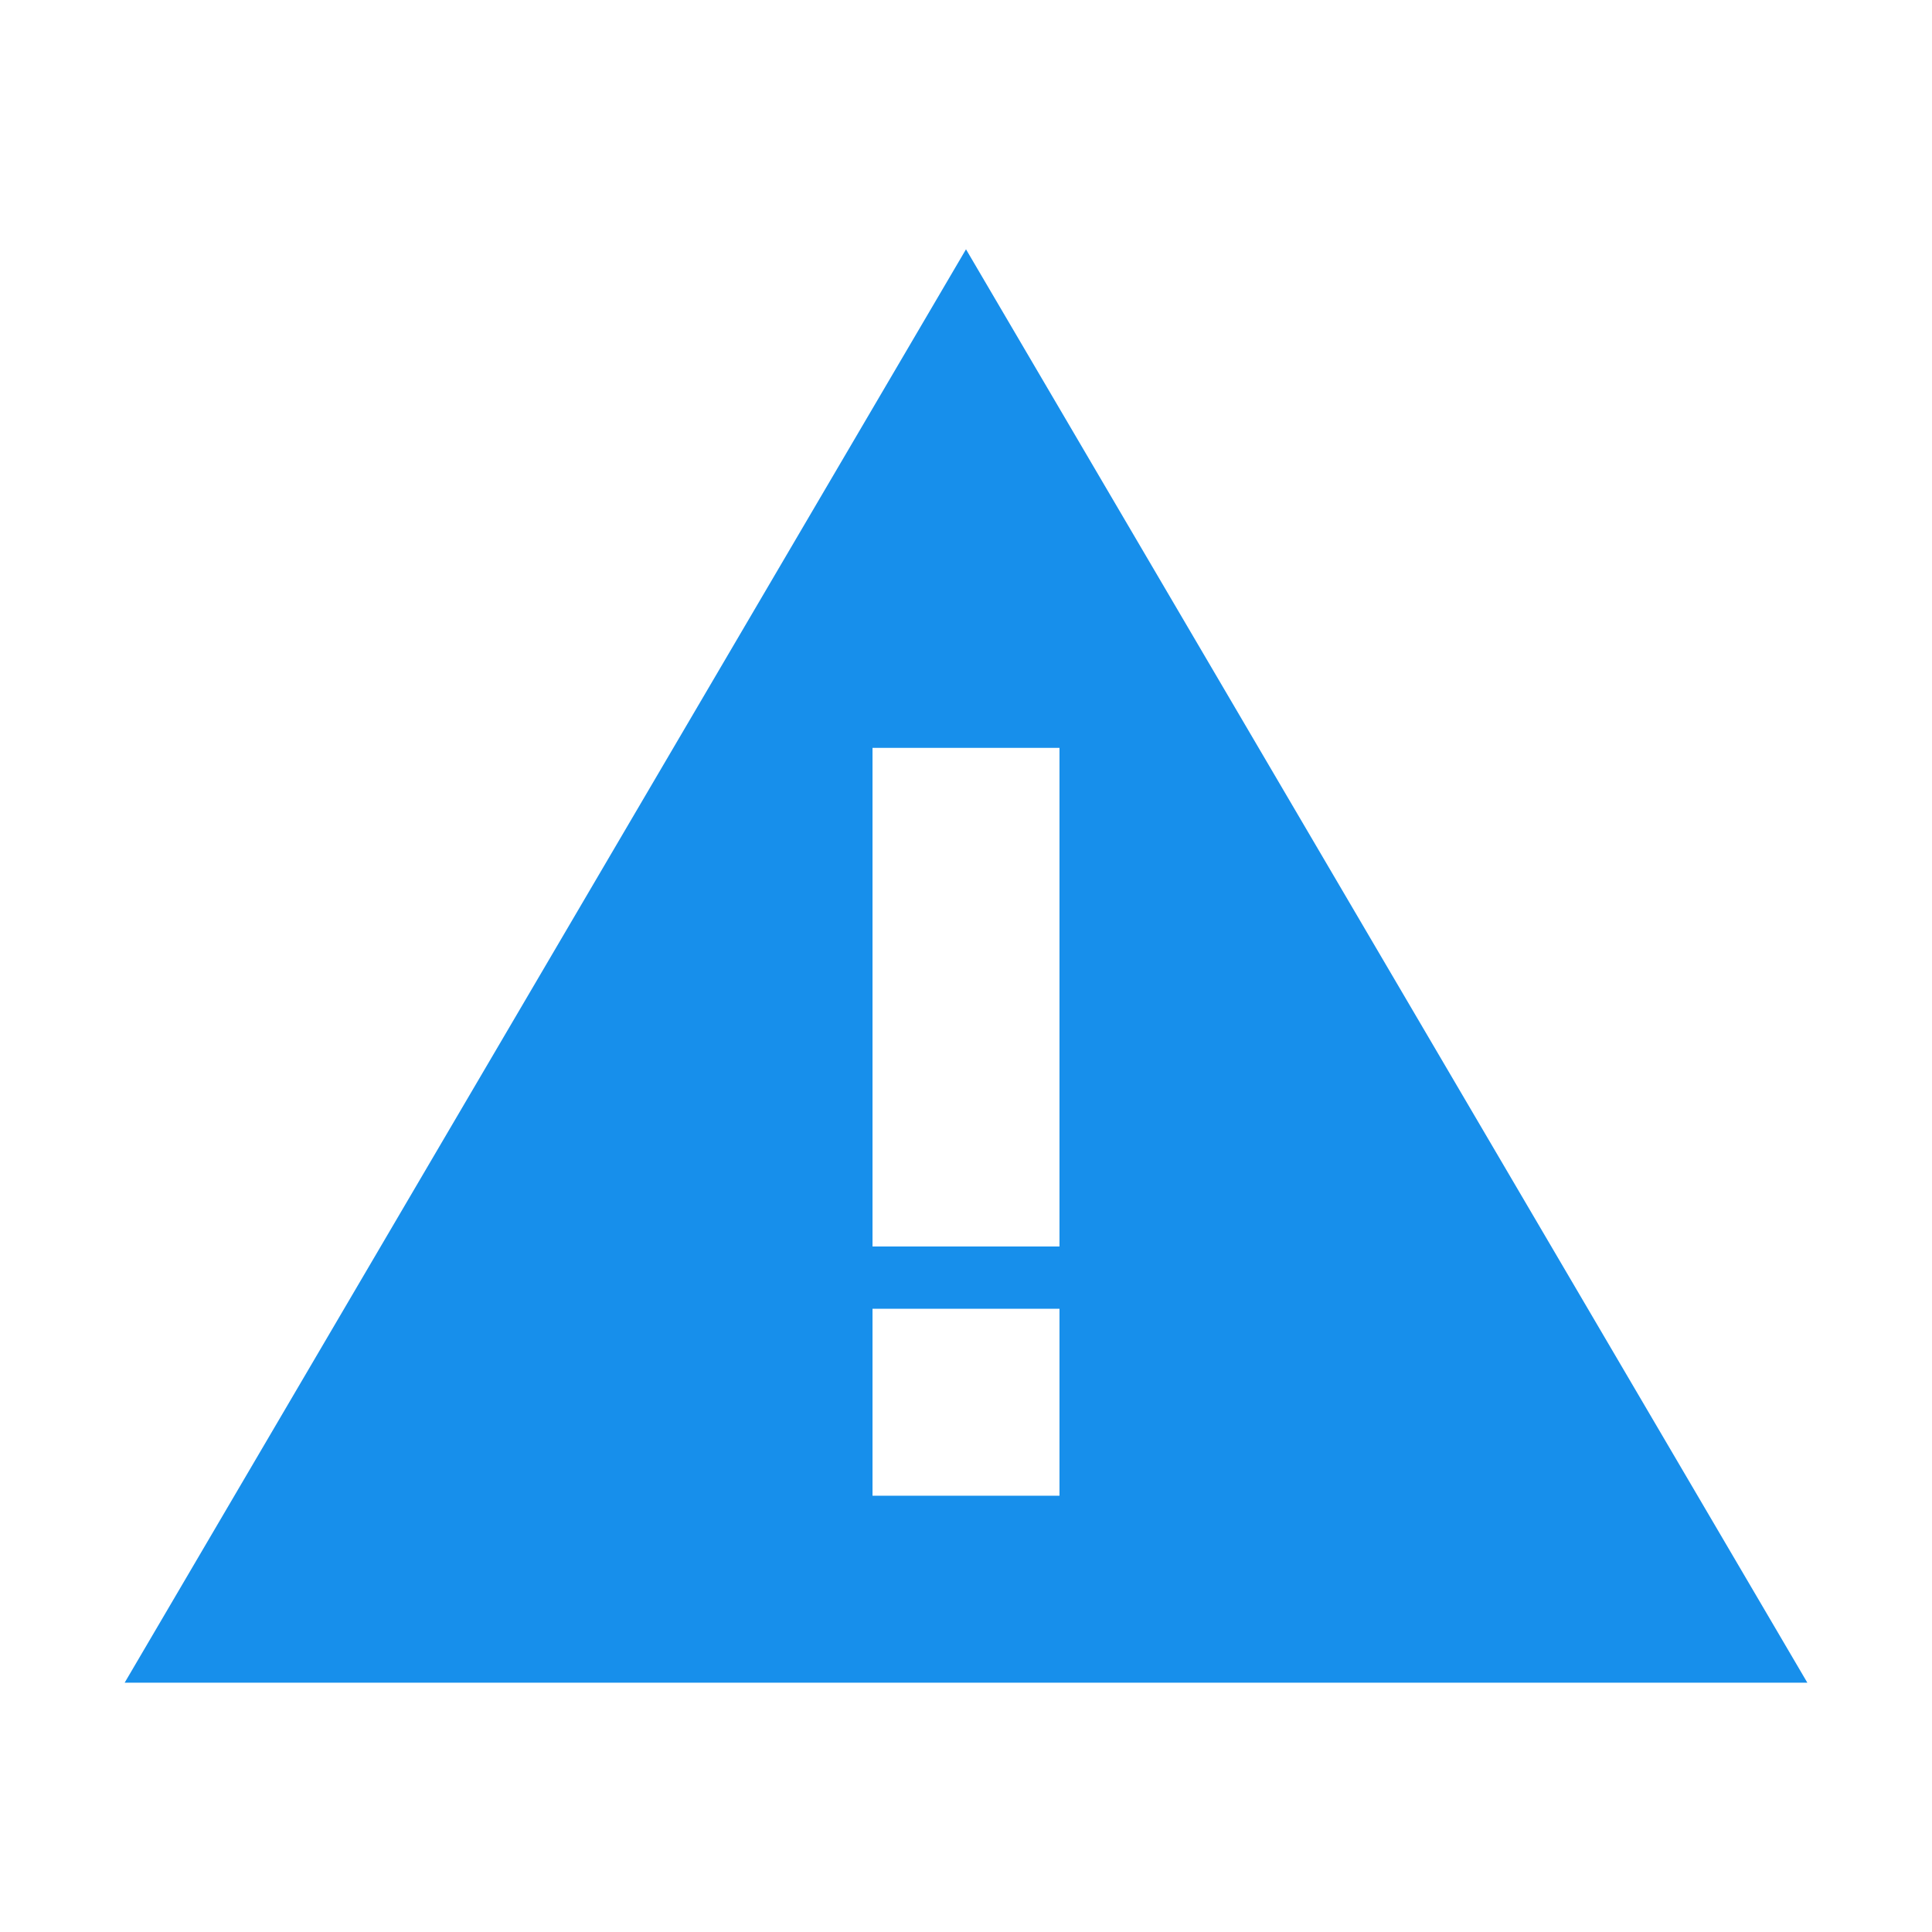
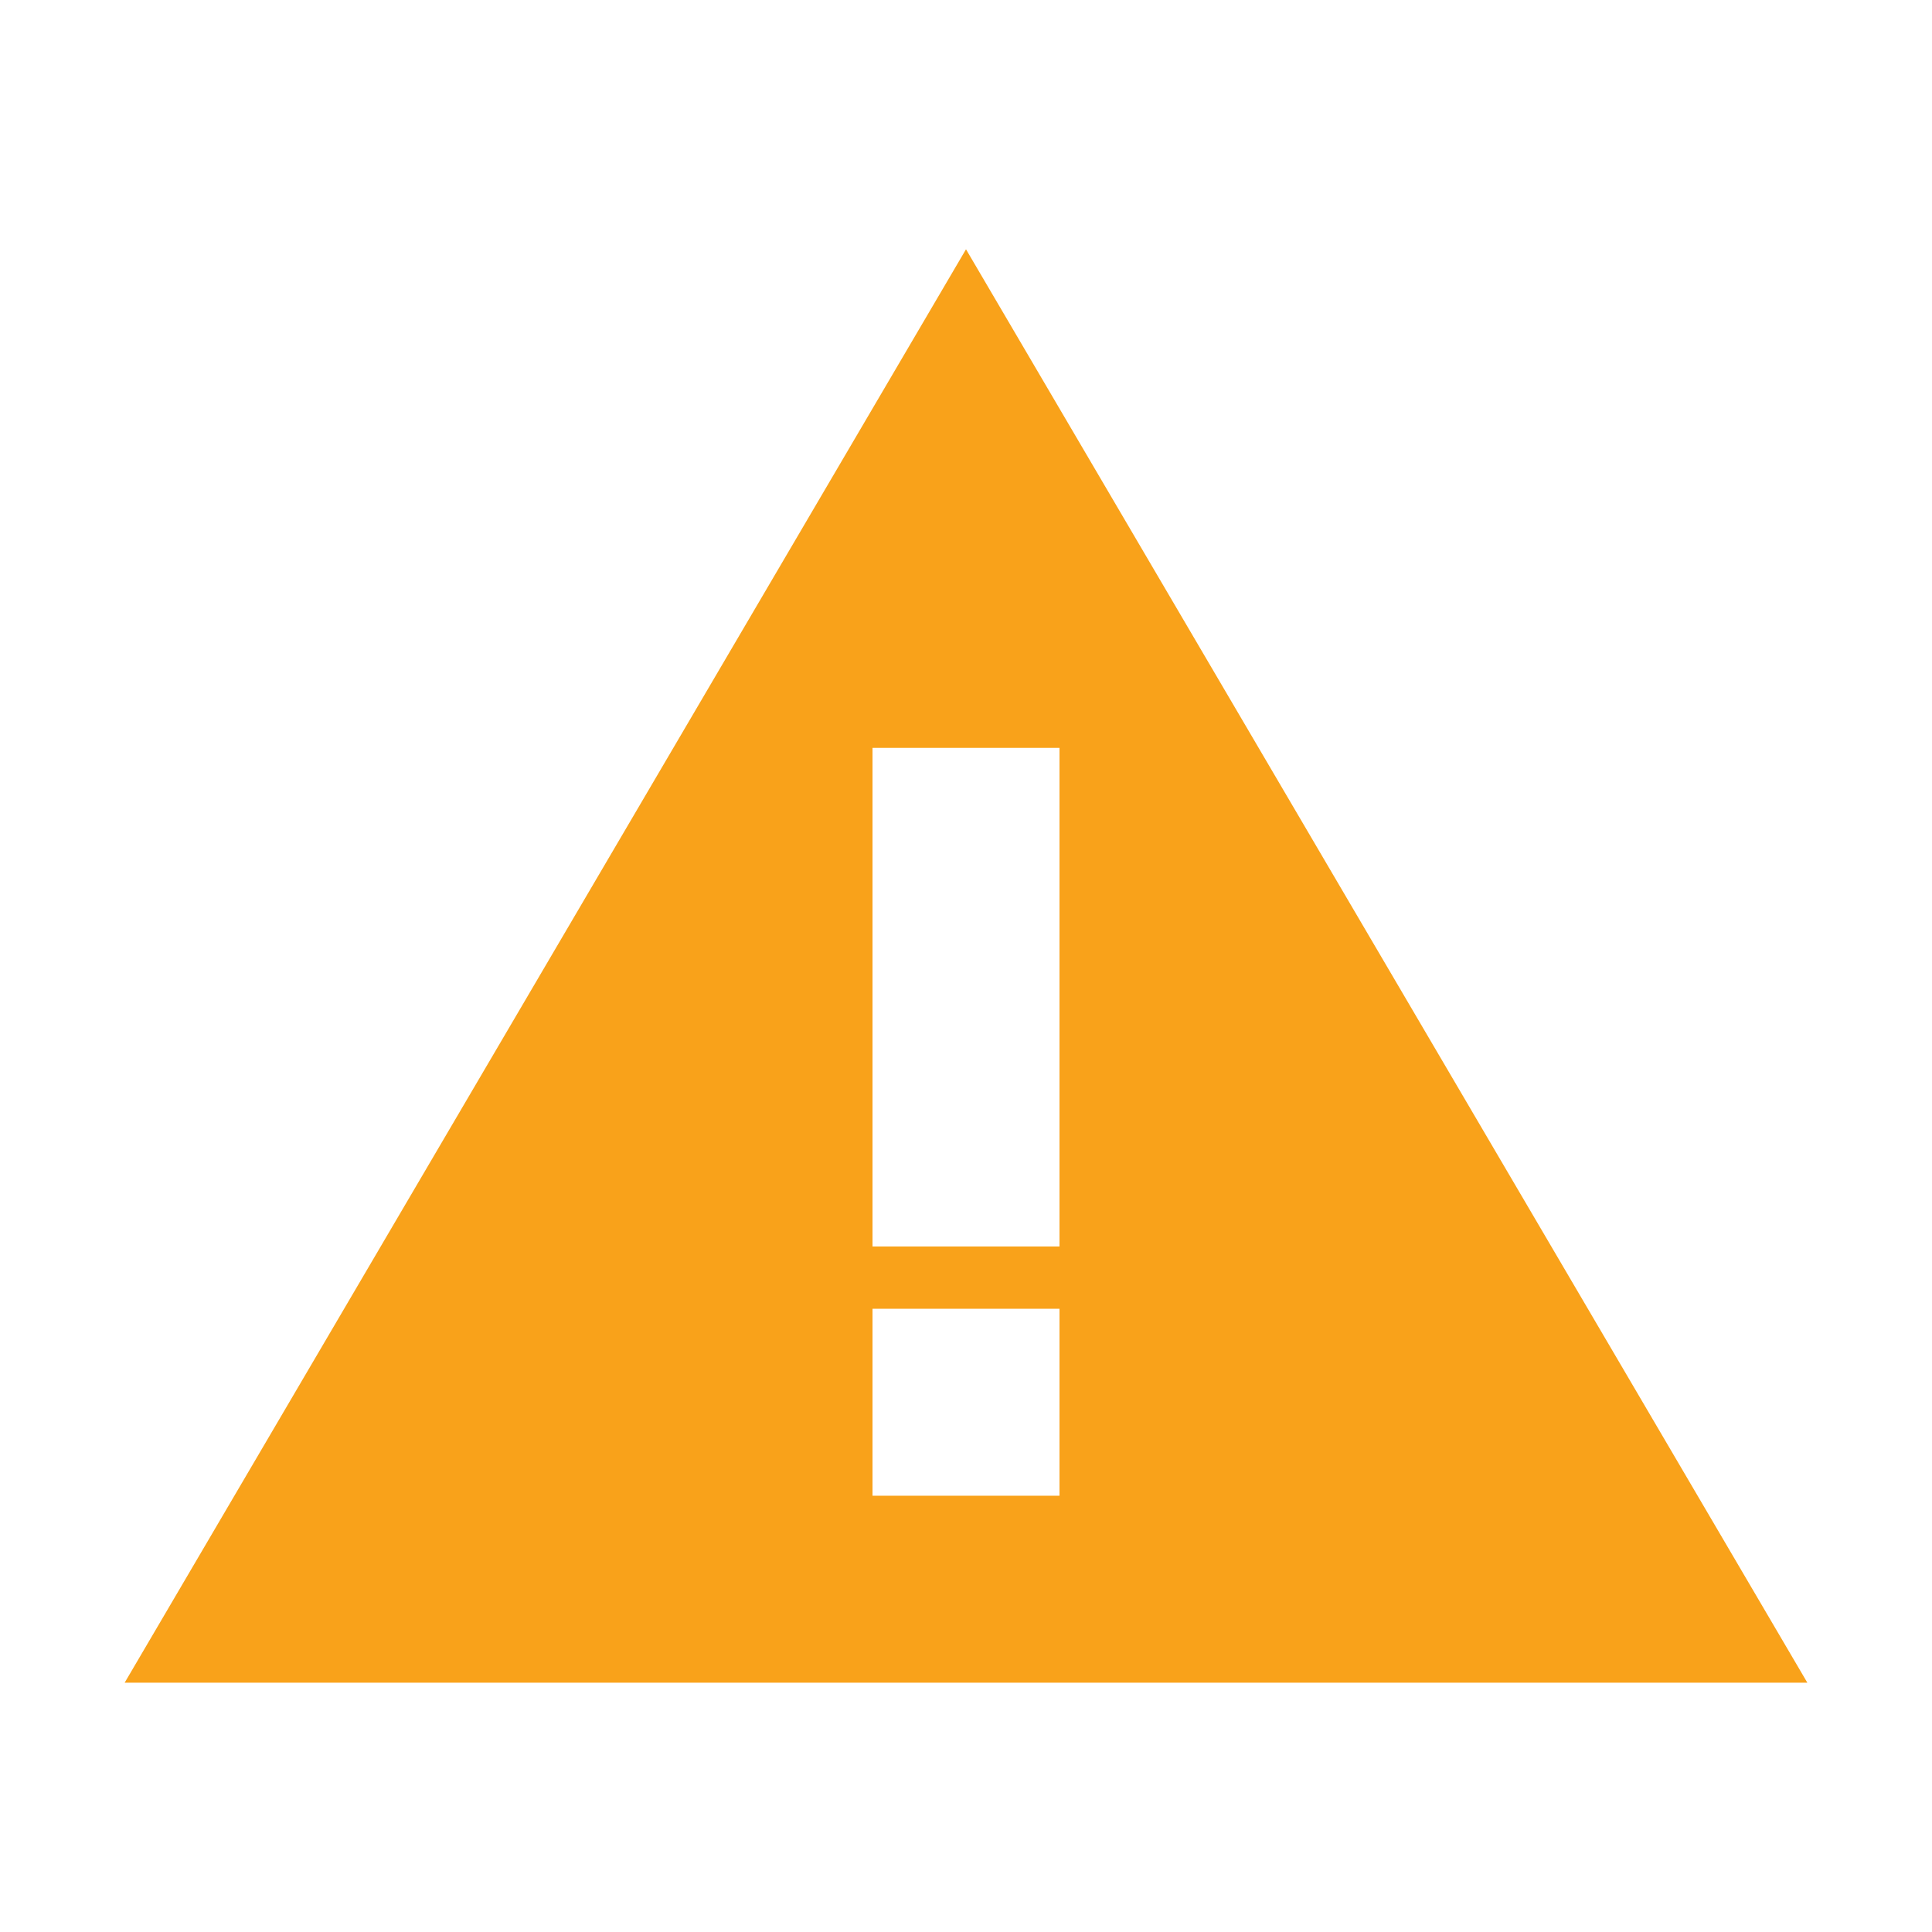
<svg xmlns="http://www.w3.org/2000/svg" version="1.1" id="Layer_1" x="0px" y="0px" viewBox="0 0 31 31" enable-background="new 0 0 31 31" xml:space="preserve">
  <g>
-     <path fill="#178FEB" d="M15.5,4L2,27h27L15.5,4z M17,24h-3v-3h3V24z M14,20v-8h3v8H14z" />
+     <path fill="#f9a21a" d="M15.5,4L2,27h27L15.5,4z M17,24h-3v-3h3V24z M14,20v-8h3v8H14z" />
  </g>
</svg>
